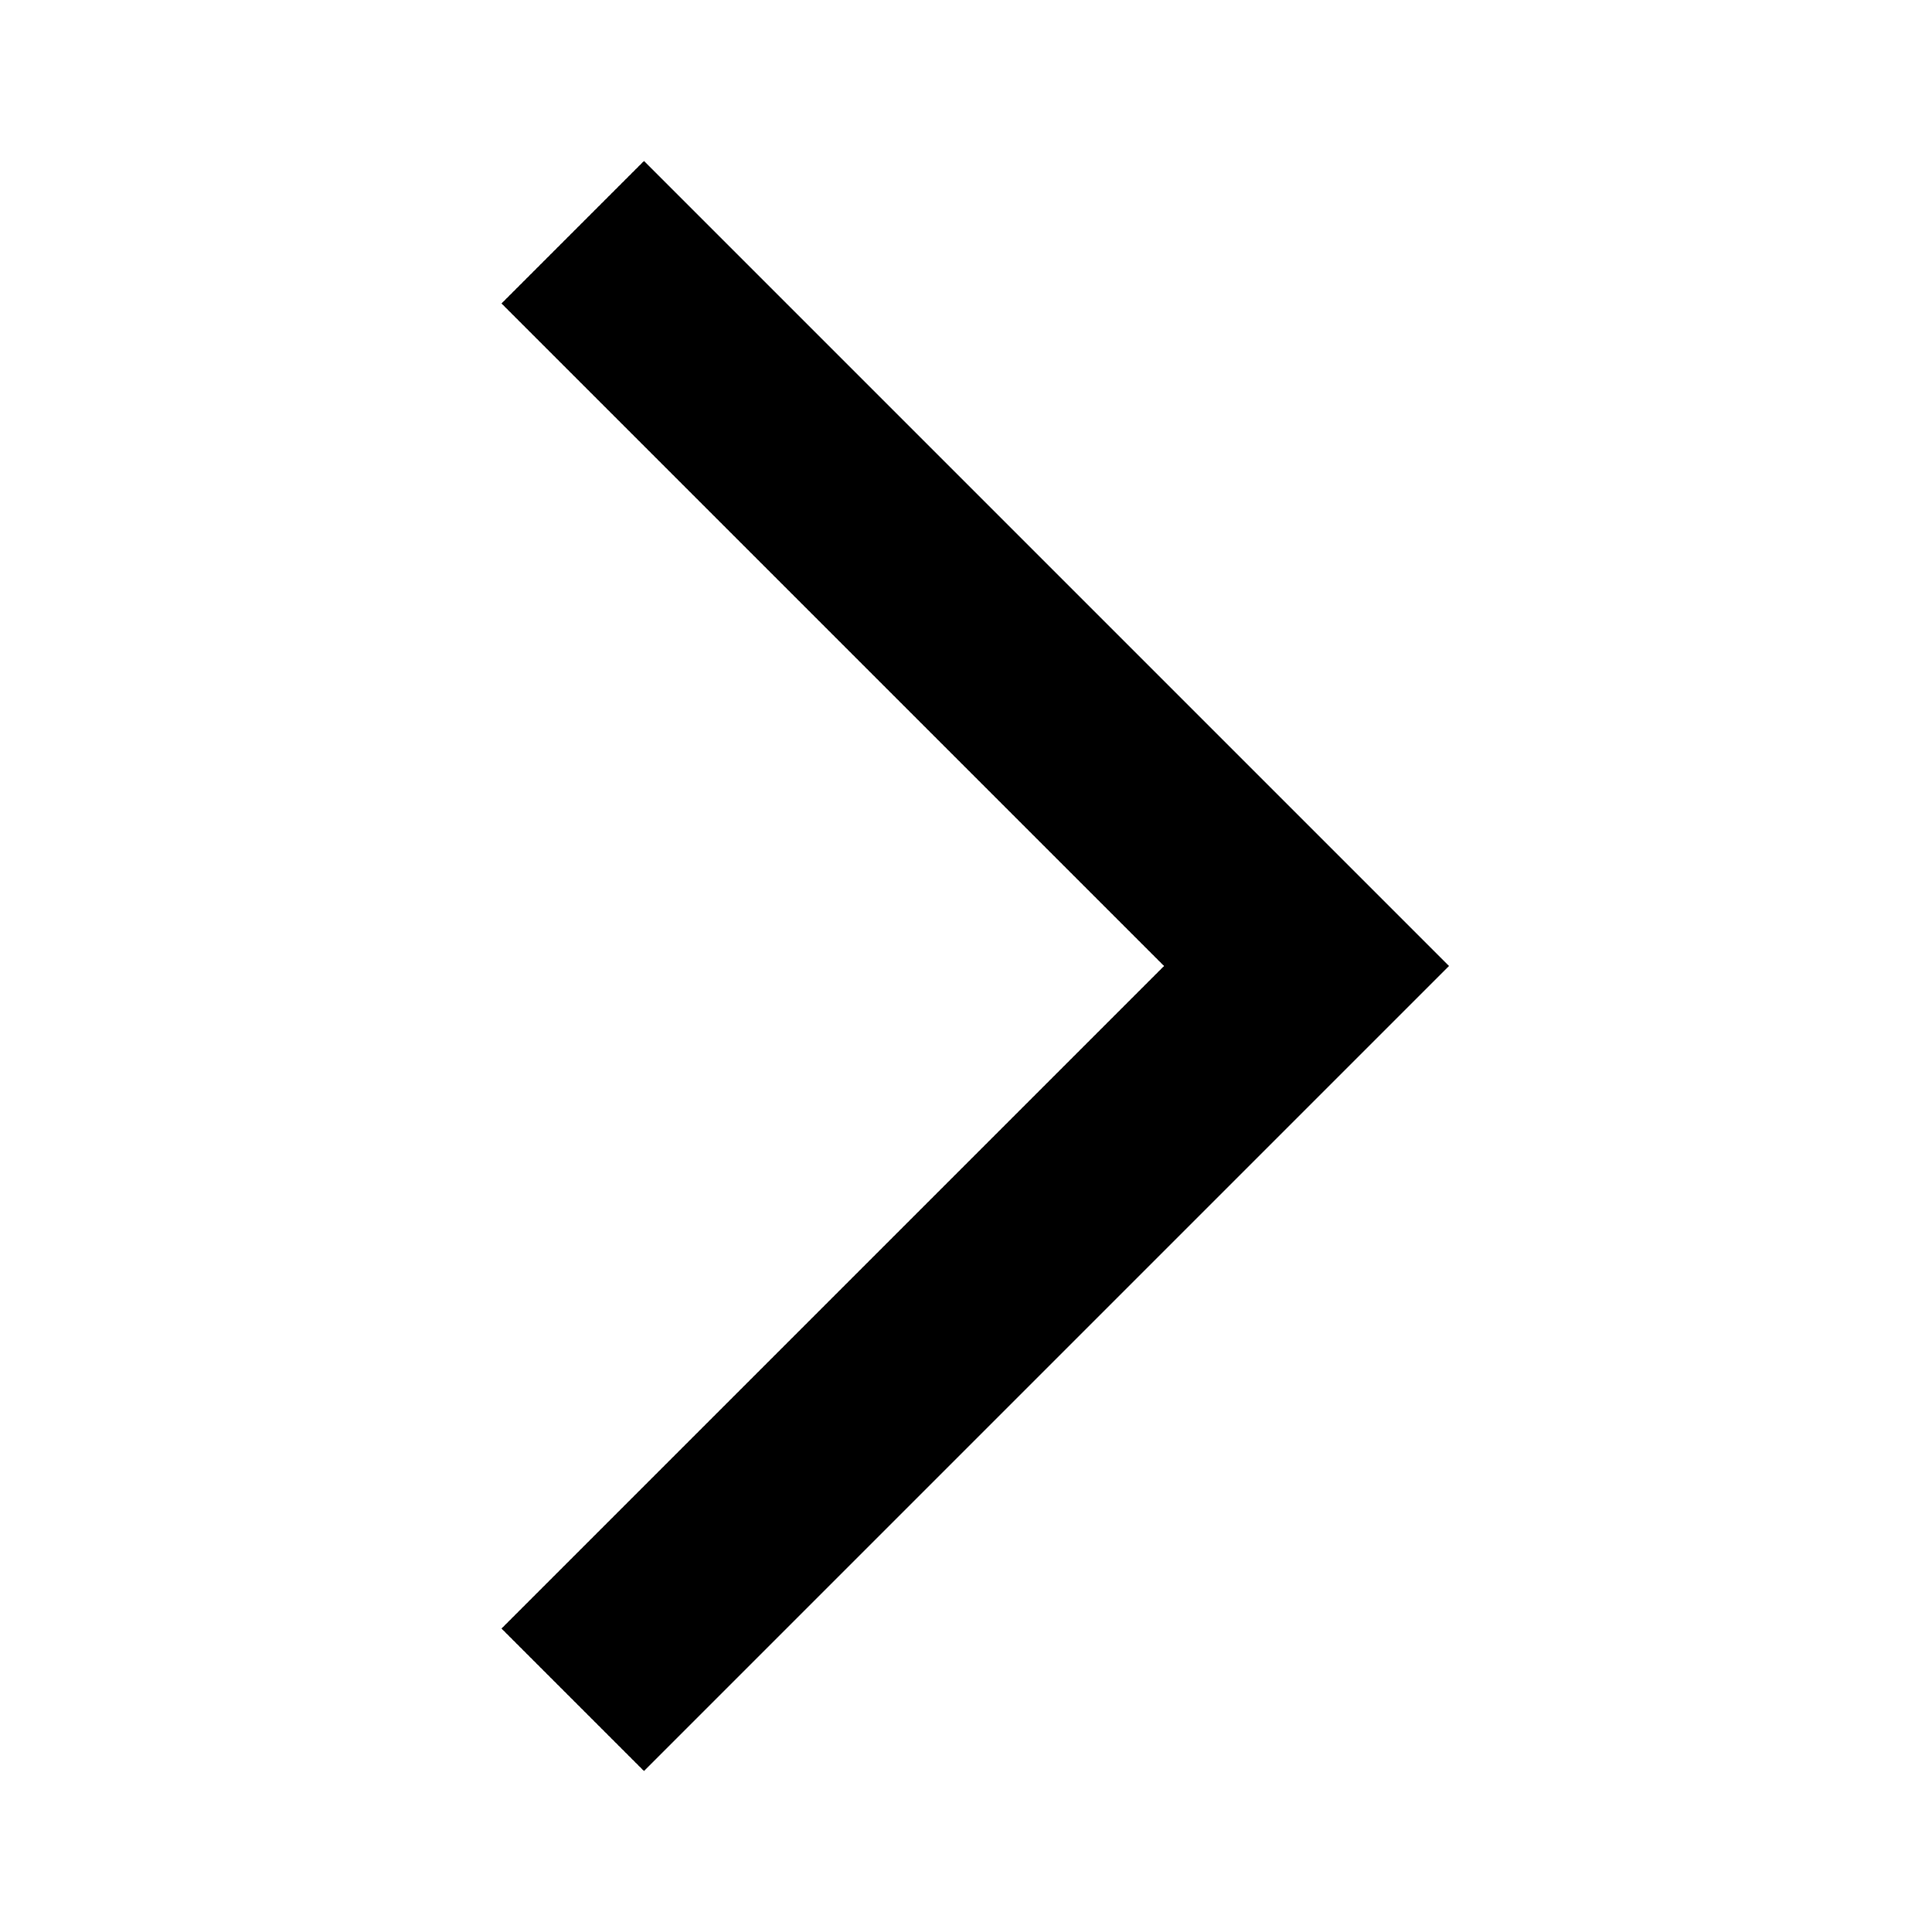
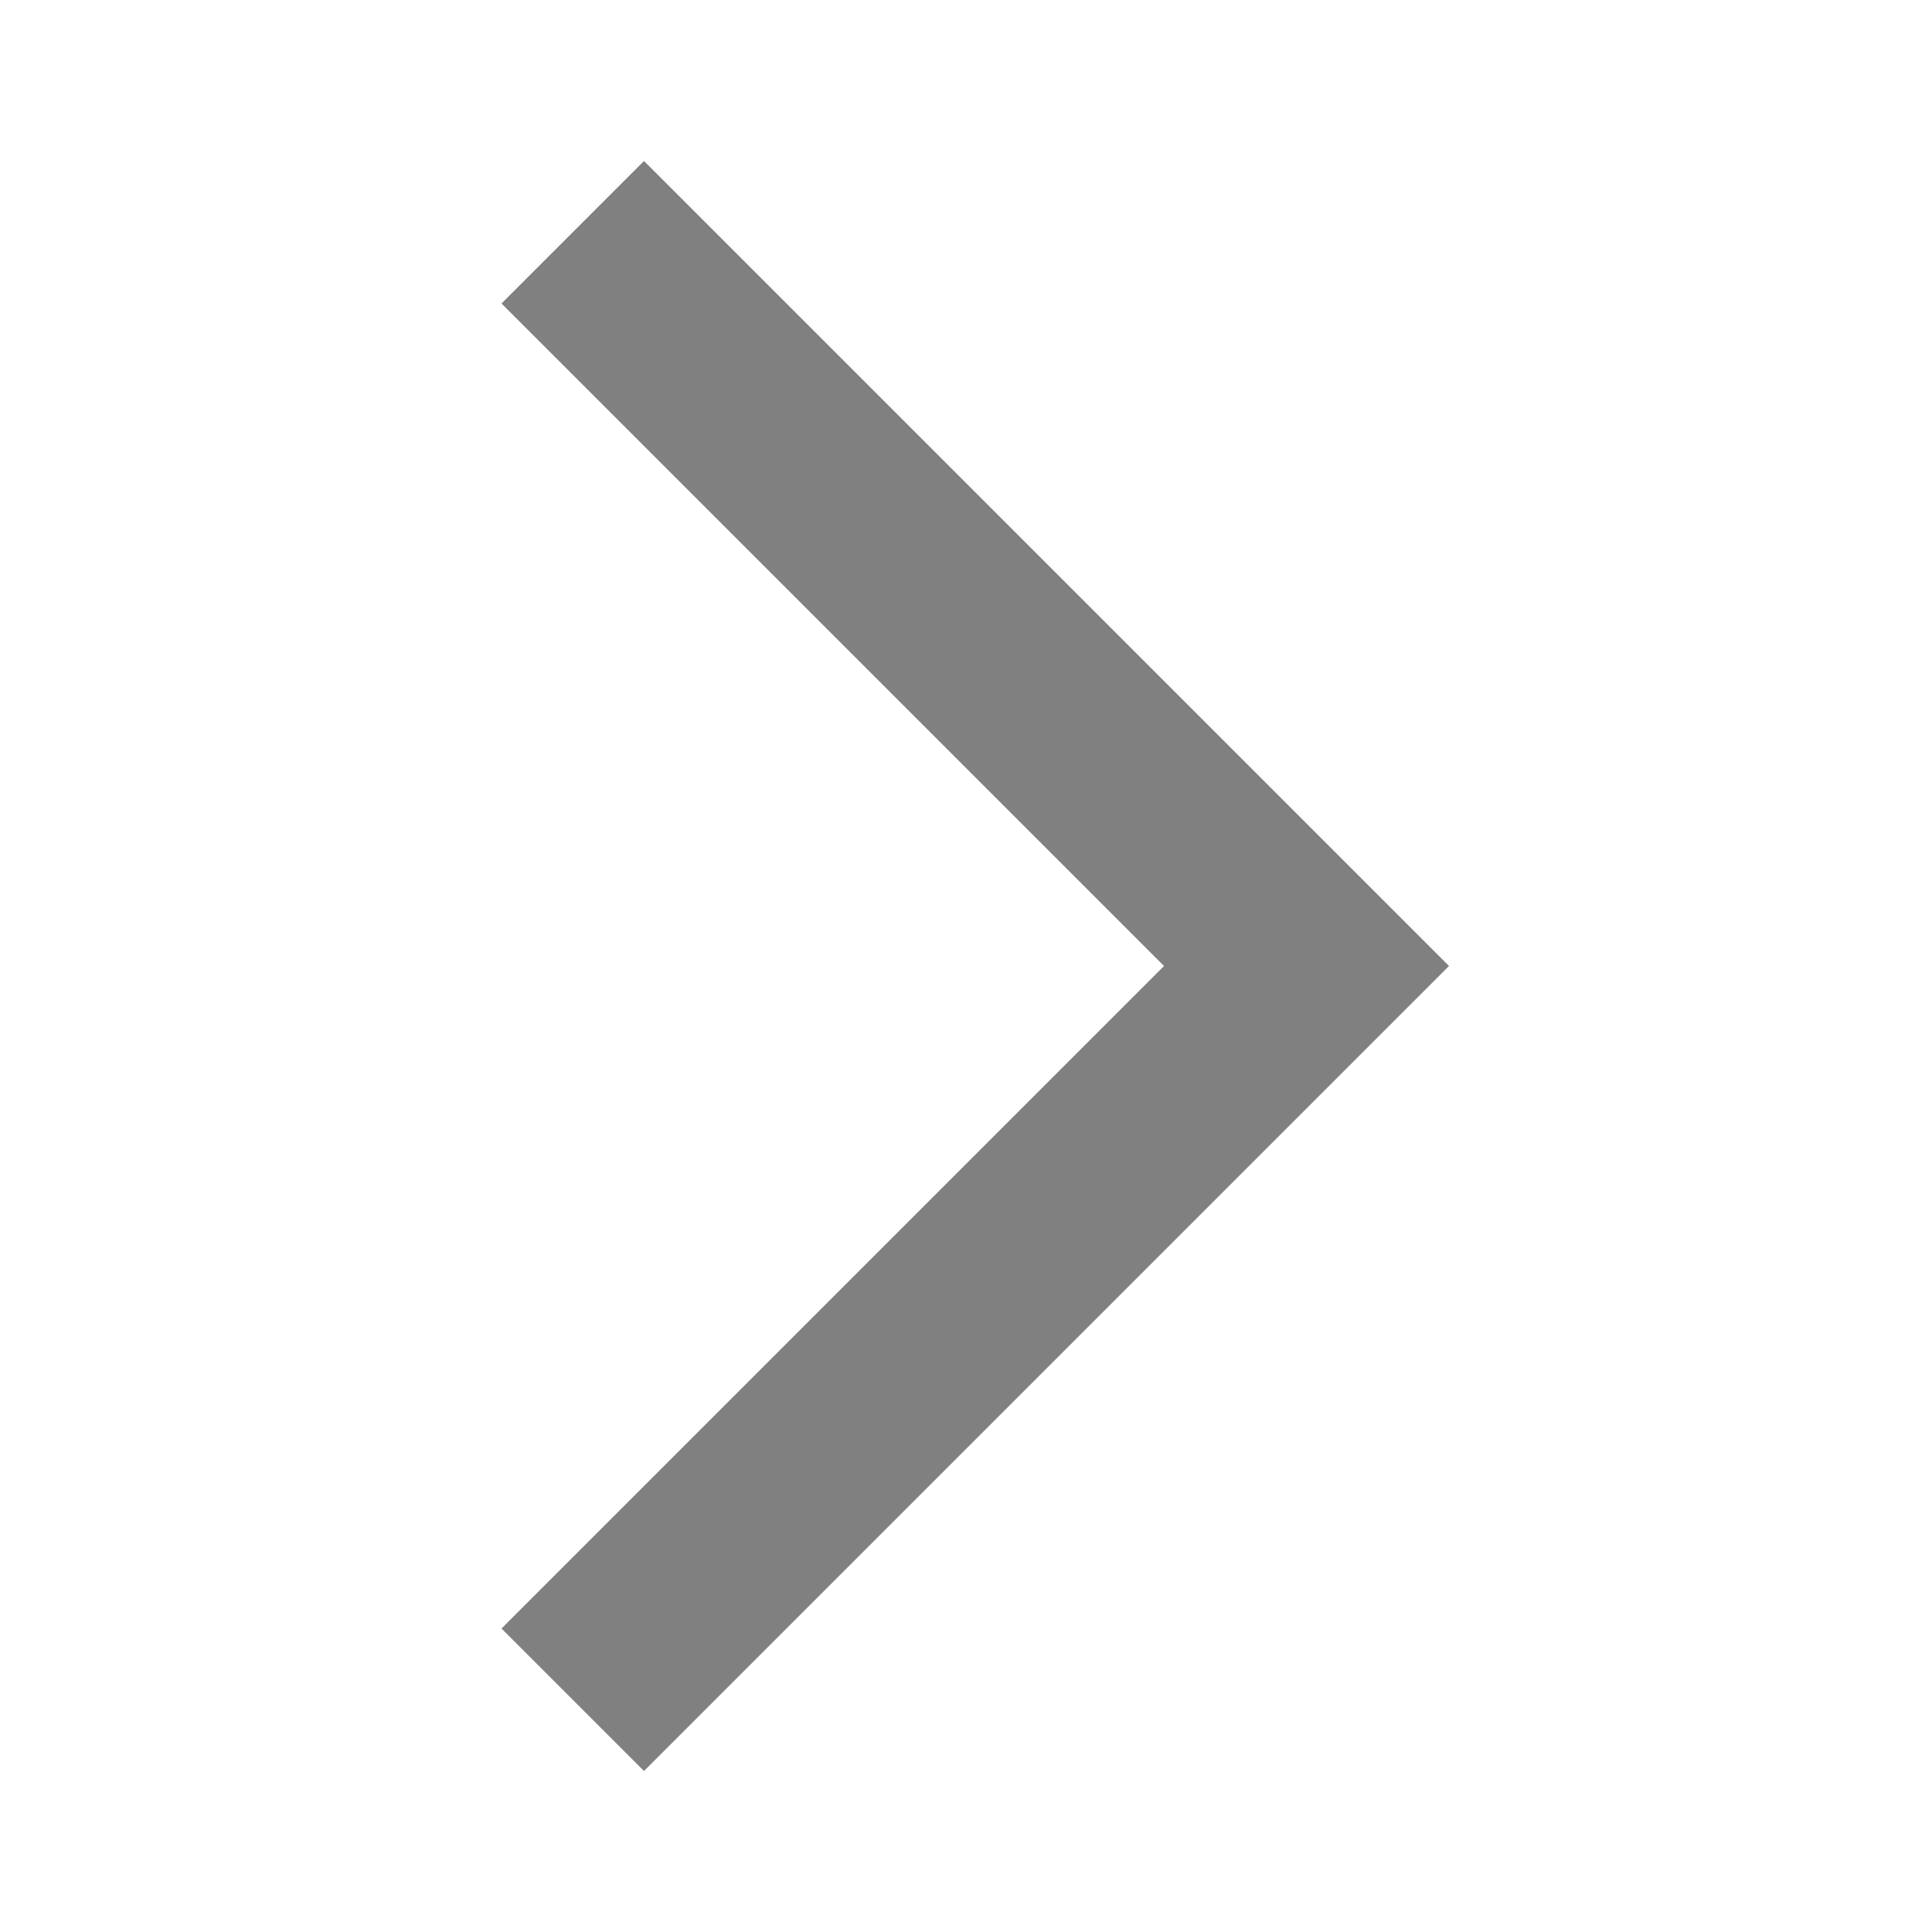
- <svg xmlns="http://www.w3.org/2000/svg" enable-background="new 0 0 24 24" height="24px" viewBox="0 0 24 24" width="24px" fill="#000000">
-   <g>
-     <path d="M0,0h24v24H0V0z" fill="none" />
+ <svg xmlns="http://www.w3.org/2000/svg" enable-background="new 0 0 24 24" height="24px" viewBox="0 0 24 24" width="24px" fill="#000000" version="1.1" id="svg837">
+   <defs id="defs841" />
+   <g id="g831">
+     <path d="M0,0h24v24H0V0z" fill="none" id="path829" />
  </g>
-   <g>
-     <polygon points="6.23,20.23 8,22 18,12 8,2 6.23,3.77 14.46,12" />
+   <g id="g835" style="fill:#808080;fill-opacity:1">
+     <polygon points="6.23,20.23 8,22 18,12 8,2 6.23,3.77 14.46,12" id="polygon833" style="fill:#808080;fill-opacity:1" />
  </g>
</svg>
